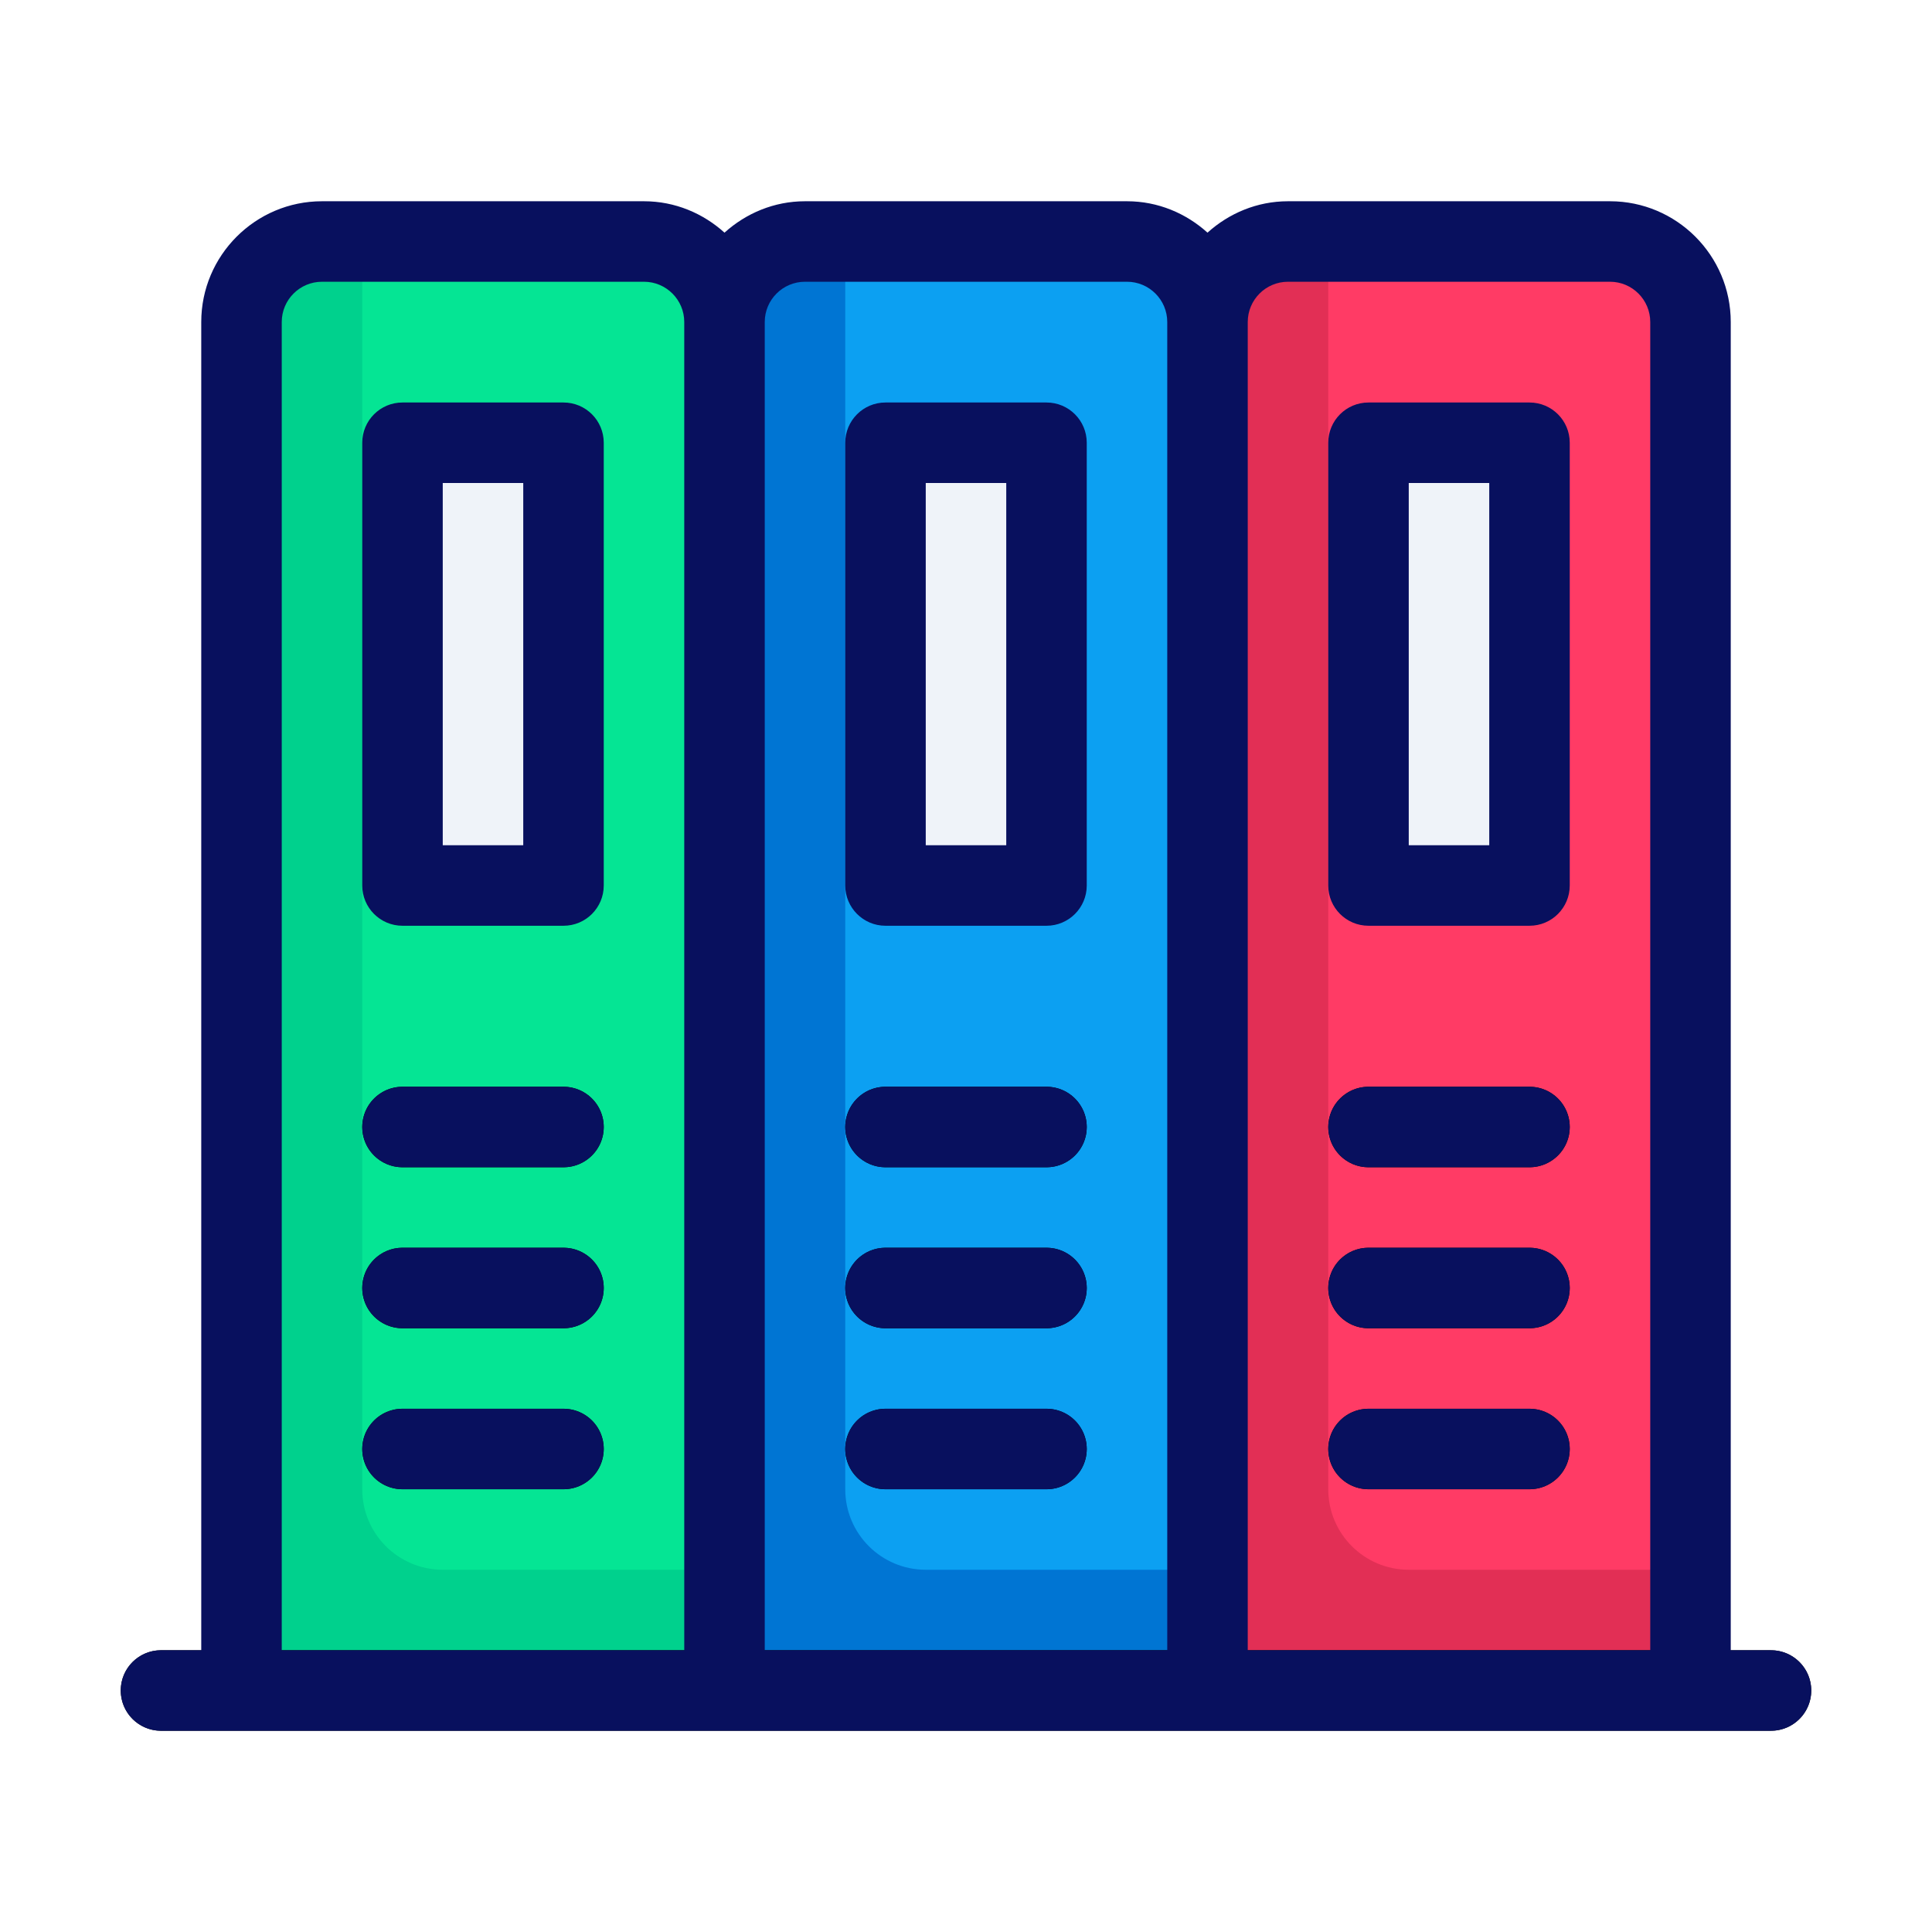
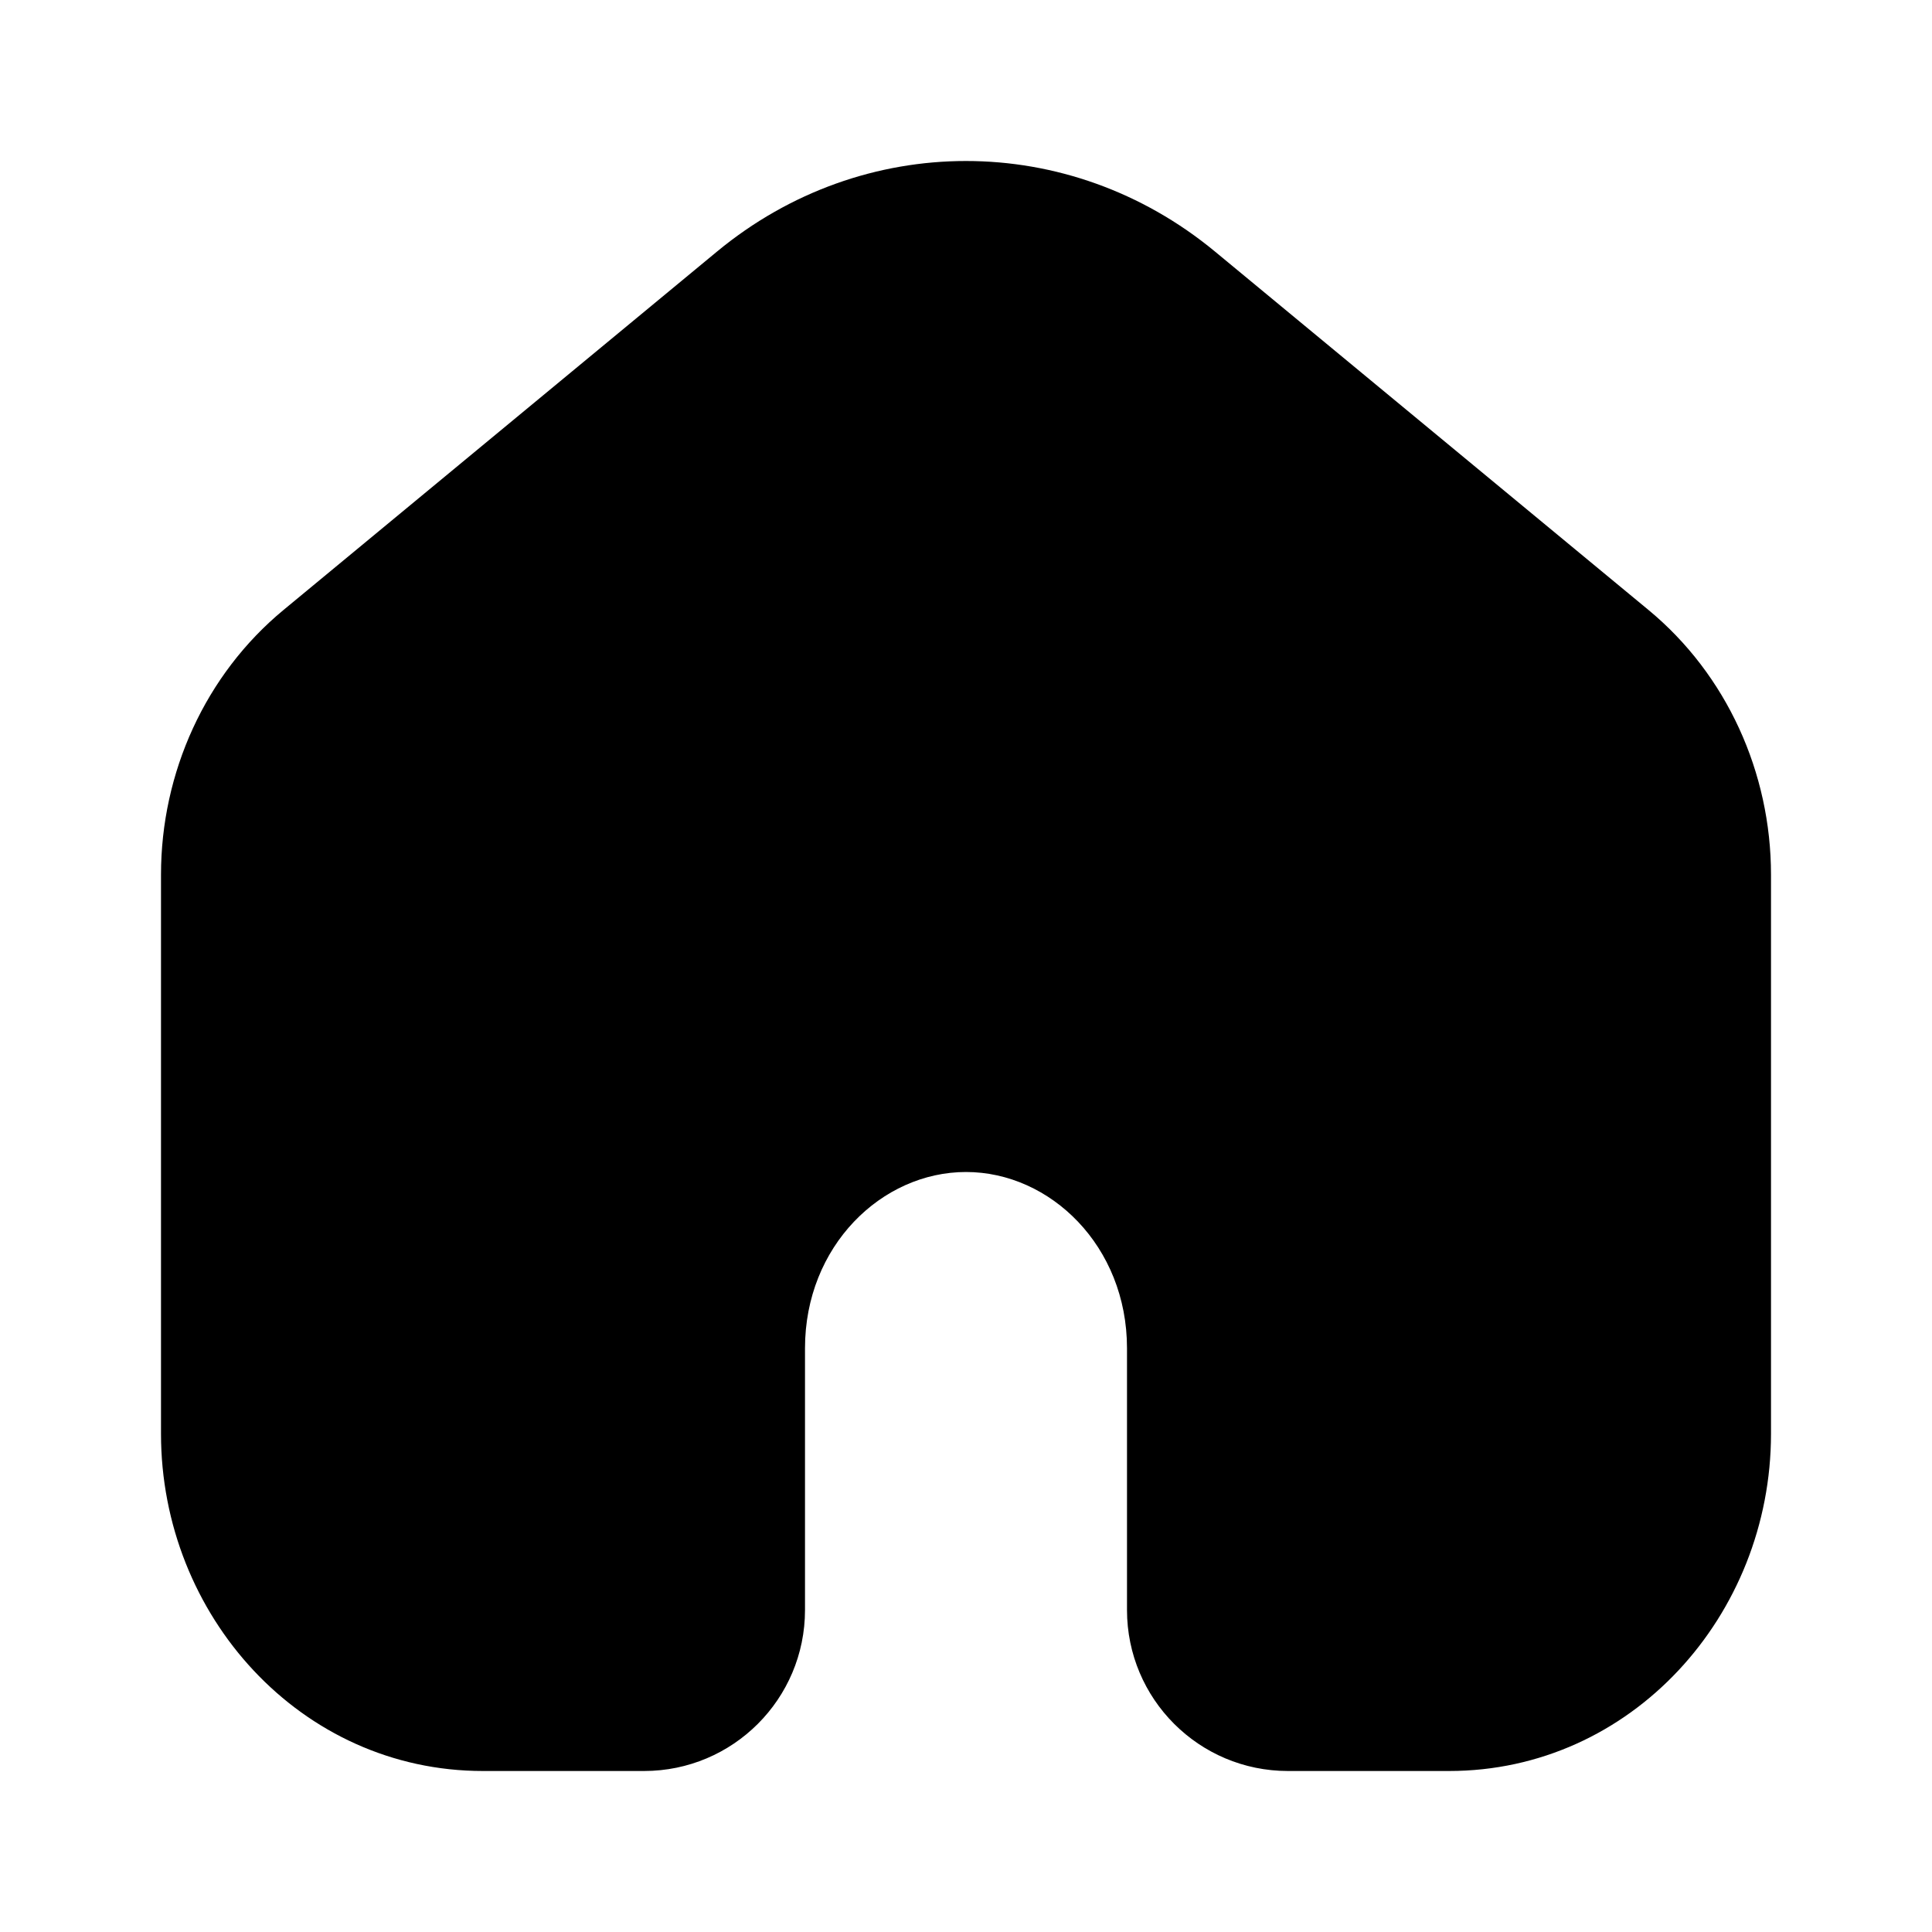
- <svg xmlns="http://www.w3.org/2000/svg" height="512" viewBox="0 0 48 48" width="512">
-   <g id="_11_-_20" data-name="11 - 20">
-     <g id="Archives">
-       <path d="m8 6h8c1.104 0 2 .896 2 2v34h-12v-34c0-1.104.896-2 2-2z" fill="#05e594" />
-       <path d="m11 39c-1.105 0-2-.895-2-2v-31h-1c-1.105 0-2 .895-2 2v34h12v-3z" fill="#00d18d" />
-       <path d="m20 6h8c1.104 0 2 .896 2 2v34h-12v-34c0-1.104.896-2 2-2z" fill="#0ca0f2" />
-       <path d="m23 39c-1.105 0-2-.895-2-2v-31h-1c-1.105 0-2 .895-2 2v34h12v-3z" fill="#0075d3" />
-       <path d="m32 6h8c1.104 0 2 .896 2 2v34h-12v-34c0-1.104.896-2 2-2z" fill="#ff3b65" />
-       <path d="m35 39c-1.105 0-2-.895-2-2v-31h-1c-1.105 0-2 .895-2 2v34h12v-3z" fill="#d82b50" opacity=".75" />
-       <path d="m4 42h40" fill="none" stroke="#000" stroke-linecap="round" stroke-linejoin="round" stroke-width="2" />
-       <path d="m34 11h4v11h-4z" fill="#eff3f9" />
-       <g fill="none" stroke="#000" stroke-linecap="round" stroke-linejoin="round" stroke-width="2">
-         <path d="m34 28h4" />
-         <path d="m34 32h4" />
-         <path d="m34 36h4" />
-       </g>
-       <path d="m22 11h4v11h-4z" fill="#eff3f9" />
-       <path d="m22 28h4" fill="none" stroke="#000" stroke-linecap="round" stroke-linejoin="round" stroke-width="2" />
-       <path d="m22 32h4" fill="none" stroke="#000" stroke-linecap="round" stroke-linejoin="round" stroke-width="2" />
-       <path d="m22 36h4" fill="none" stroke="#000" stroke-linecap="round" stroke-linejoin="round" stroke-width="2" />
-       <path d="m10 11h4v11h-4z" fill="#eff3f9" />
-       <path d="m10 28h4" fill="none" stroke="#000" stroke-linecap="round" stroke-linejoin="round" stroke-width="2" />
-       <path d="m10 32h4" fill="none" stroke="#000" stroke-linecap="round" stroke-linejoin="round" stroke-width="2" />
-       <path d="m10 36h4" fill="none" stroke="#000" stroke-linecap="round" stroke-linejoin="round" stroke-width="2" />
-     </g>
-   </g>
-   <g id="Outline_Color" fill="#08105e" data-name="Outline Color">
-     <path d="m44 41h-1v-33c0-1.654-1.346-3-3-3h-8c-.771 0-1.468.301-2 .78-.532-.48-1.229-.78-2-.78h-8c-.771 0-1.468.301-2 .78-.532-.48-1.229-.78-2-.78h-8c-1.654 0-3 1.346-3 3v33h-1c-.553 0-1 .448-1 1s.447 1 1 1h40c.553 0 1-.448 1-1s-.447-1-1-1zm-37-33c0-.551.448-1 1-1h8c.552 0 1 .449 1 1v33h-10zm12 0c0-.551.448-1 1-1h8c.552 0 1 .449 1 1v33h-10zm12 33v-33c0-.551.448-1 1-1h8c.552 0 1 .449 1 1v33z" />
-     <path d="m38 10h-4c-.553 0-1 .448-1 1v11c0 .552.447 1 1 1h4c.553 0 1-.448 1-1v-11c0-.552-.447-1-1-1zm-1 11h-2v-9h2z" />
-     <path d="m38 27h-4c-.553 0-1 .448-1 1s.447 1 1 1h4c.553 0 1-.448 1-1s-.447-1-1-1z" />
-     <path d="m38 31h-4c-.553 0-1 .448-1 1s.447 1 1 1h4c.553 0 1-.448 1-1s-.447-1-1-1z" />
-     <path d="m38 35h-4c-.553 0-1 .448-1 1s.447 1 1 1h4c.553 0 1-.448 1-1s-.447-1-1-1z" />
-     <path d="m26 10h-4c-.553 0-1 .448-1 1v11c0 .552.447 1 1 1h4c.553 0 1-.448 1-1v-11c0-.552-.447-1-1-1zm-1 11h-2v-9h2z" />
-     <path d="m26 27h-4c-.553 0-1 .448-1 1s.447 1 1 1h4c.553 0 1-.448 1-1s-.447-1-1-1z" />
-     <path d="m26 31h-4c-.553 0-1 .448-1 1s.447 1 1 1h4c.553 0 1-.448 1-1s-.447-1-1-1z" />
-     <path d="m26 35h-4c-.553 0-1 .448-1 1s.447 1 1 1h4c.553 0 1-.448 1-1s-.447-1-1-1z" />
-     <path d="m14 10h-4c-.553 0-1 .448-1 1v11c0 .552.447 1 1 1h4c.553 0 1-.448 1-1v-11c0-.552-.447-1-1-1zm-1 11h-2v-9h2z" />
-     <path d="m14 27h-4c-.553 0-1 .448-1 1s.447 1 1 1h4c.553 0 1-.448 1-1s-.447-1-1-1z" />
-     <path d="m14 31h-4c-.553 0-1 .448-1 1s.447 1 1 1h4c.553 0 1-.448 1-1s-.447-1-1-1z" />
-     <path d="m14 35h-4c-.553 0-1 .448-1 1s.447 1 1 1h4c.553 0 1-.448 1-1s-.447-1-1-1z" />
-   </g>
+ <svg xmlns="http://www.w3.org/2000/svg" fill="none" height="512" viewBox="0 0 24 24" width="512">
+   <path clip-rule="evenodd" d="m20.479 7.578-5.386-4.453c-1.814-1.5-4.372-1.5-6.186 0l-5.386 4.453c-.97.802-1.521 2.019-1.521 3.288v6.945c0 2.255 1.734 4.189 4 4.189h2c1.105 0 2-.895 2-2v-3.252c0-1.268.952-2.189 2-2.189s2 .922 2 2.189v3.252c0 1.105.895 2 2 2h2c2.266 0 4-1.934 4-4.189v-6.945c0-1.269-.551-2.486-1.521-3.288z" fill="rgb(0,0,0)" fill-rule="evenodd" />
</svg>
